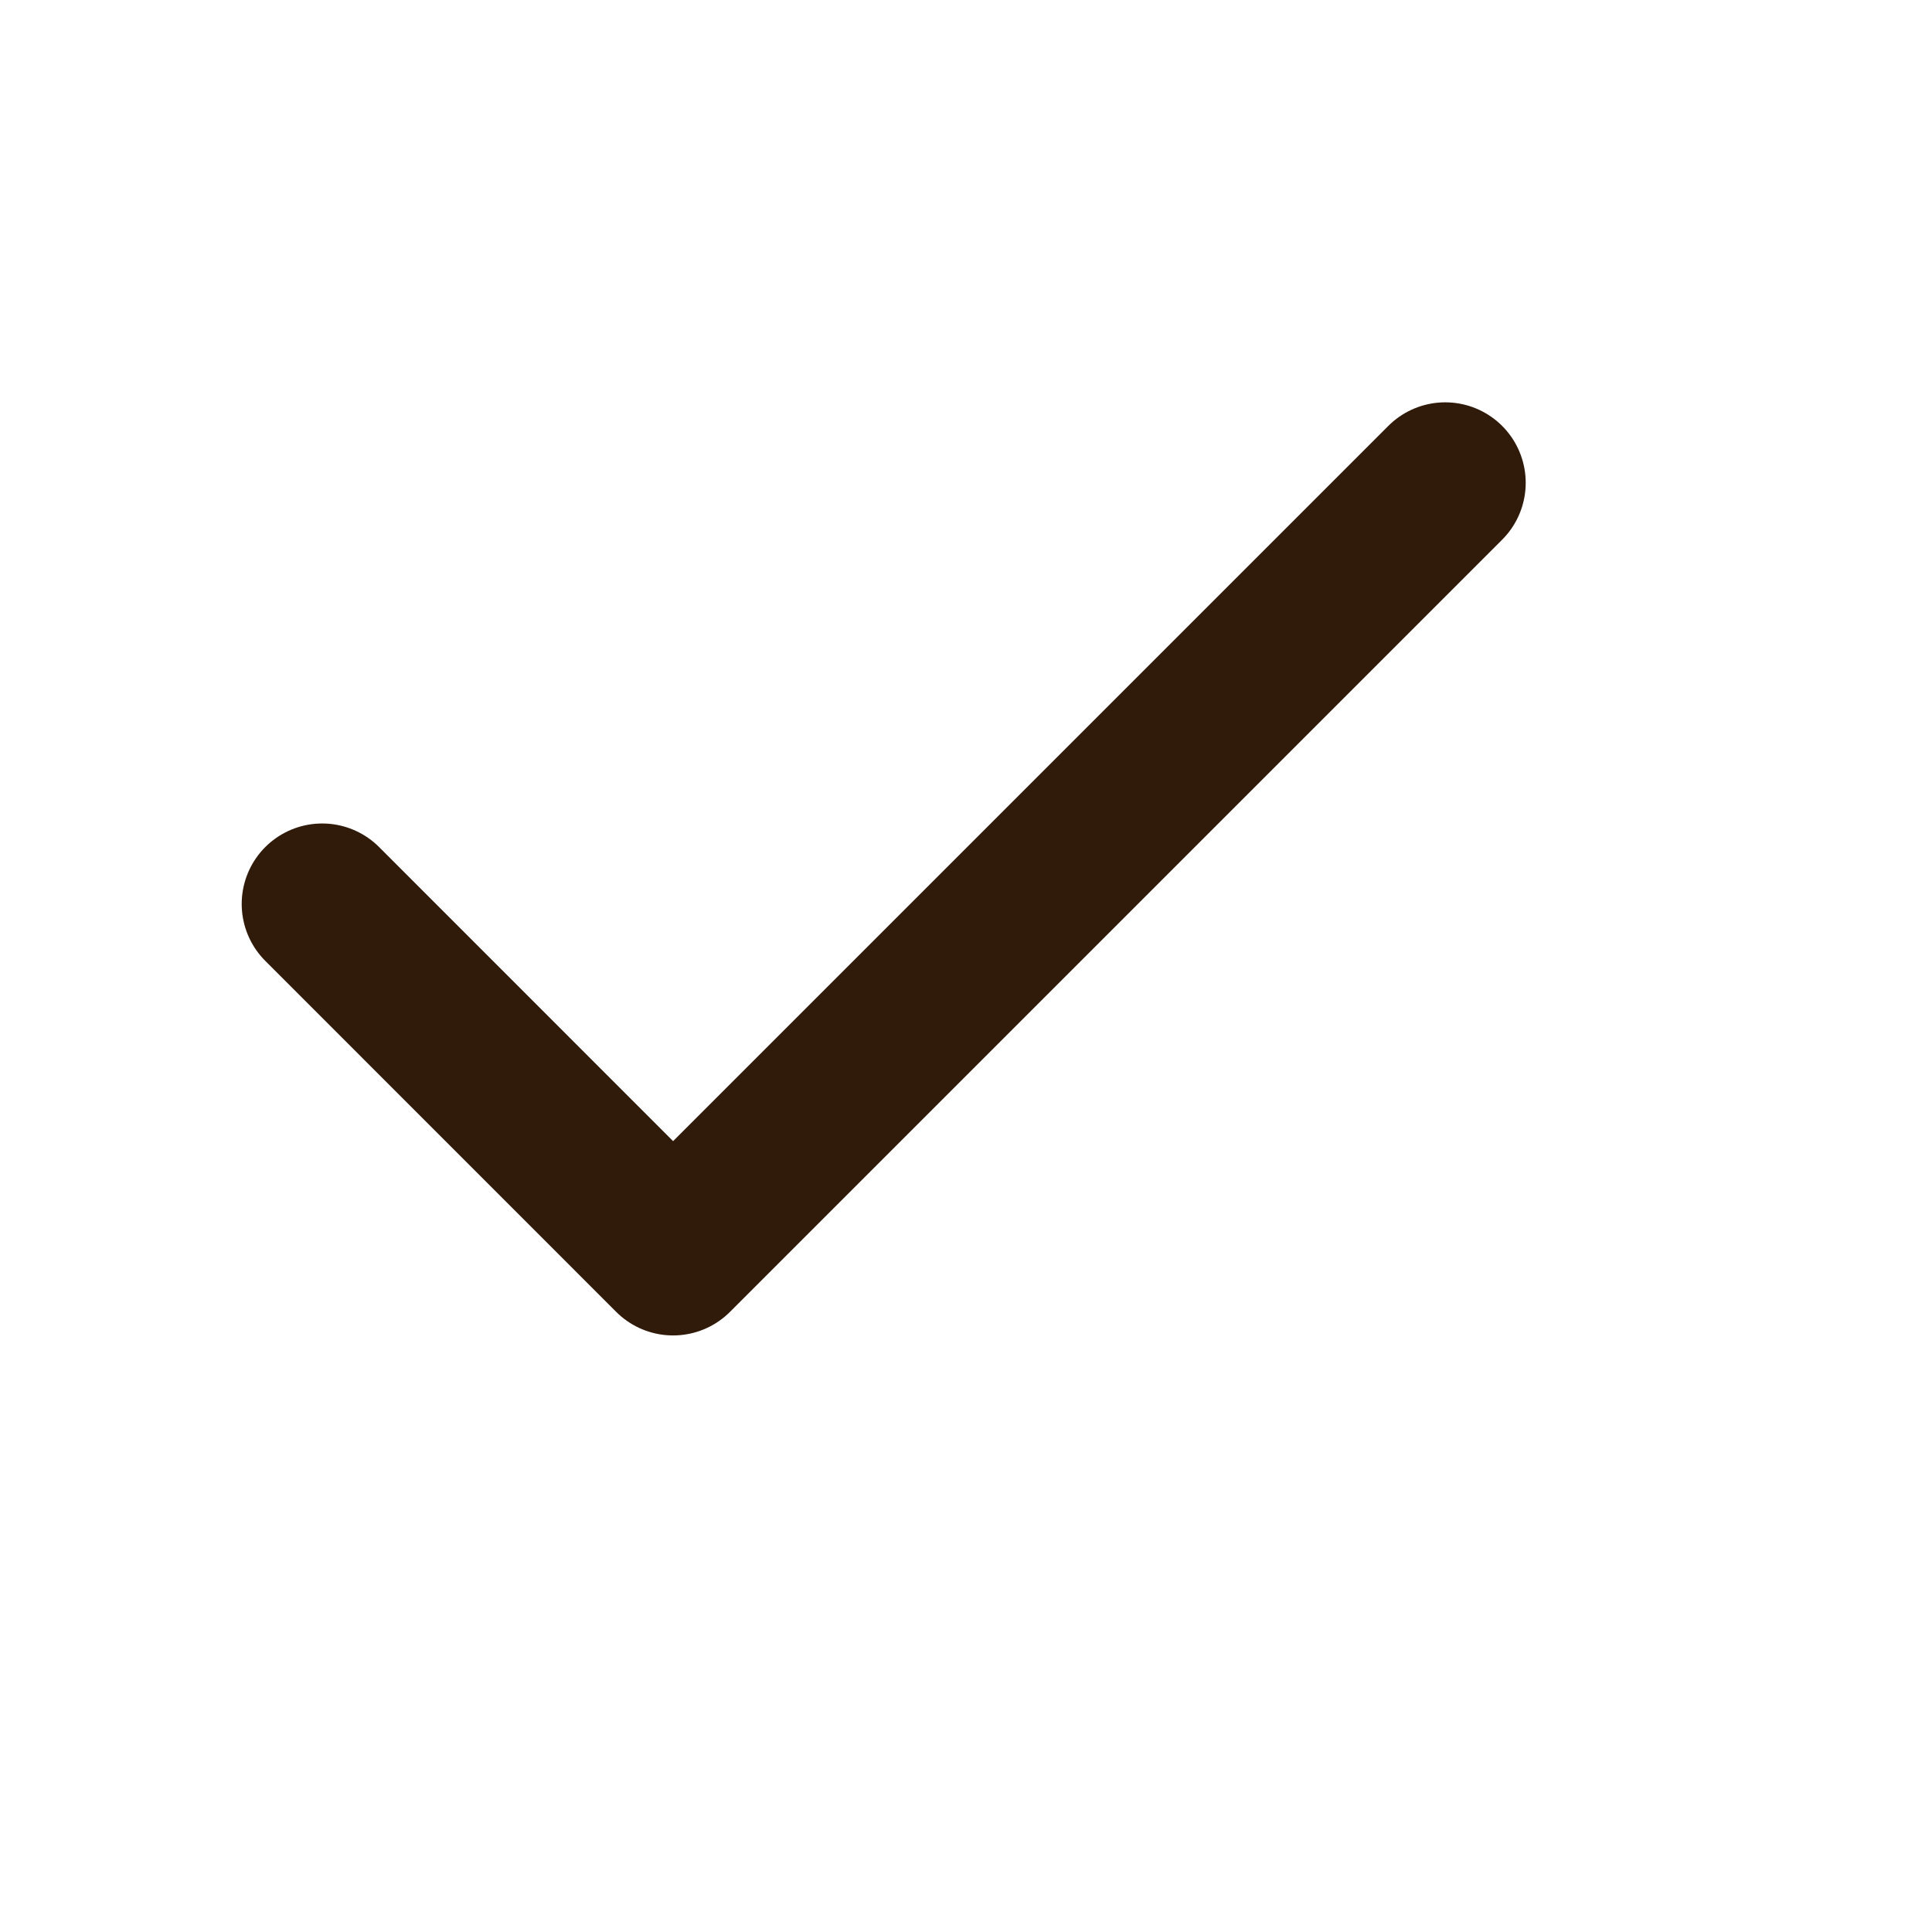
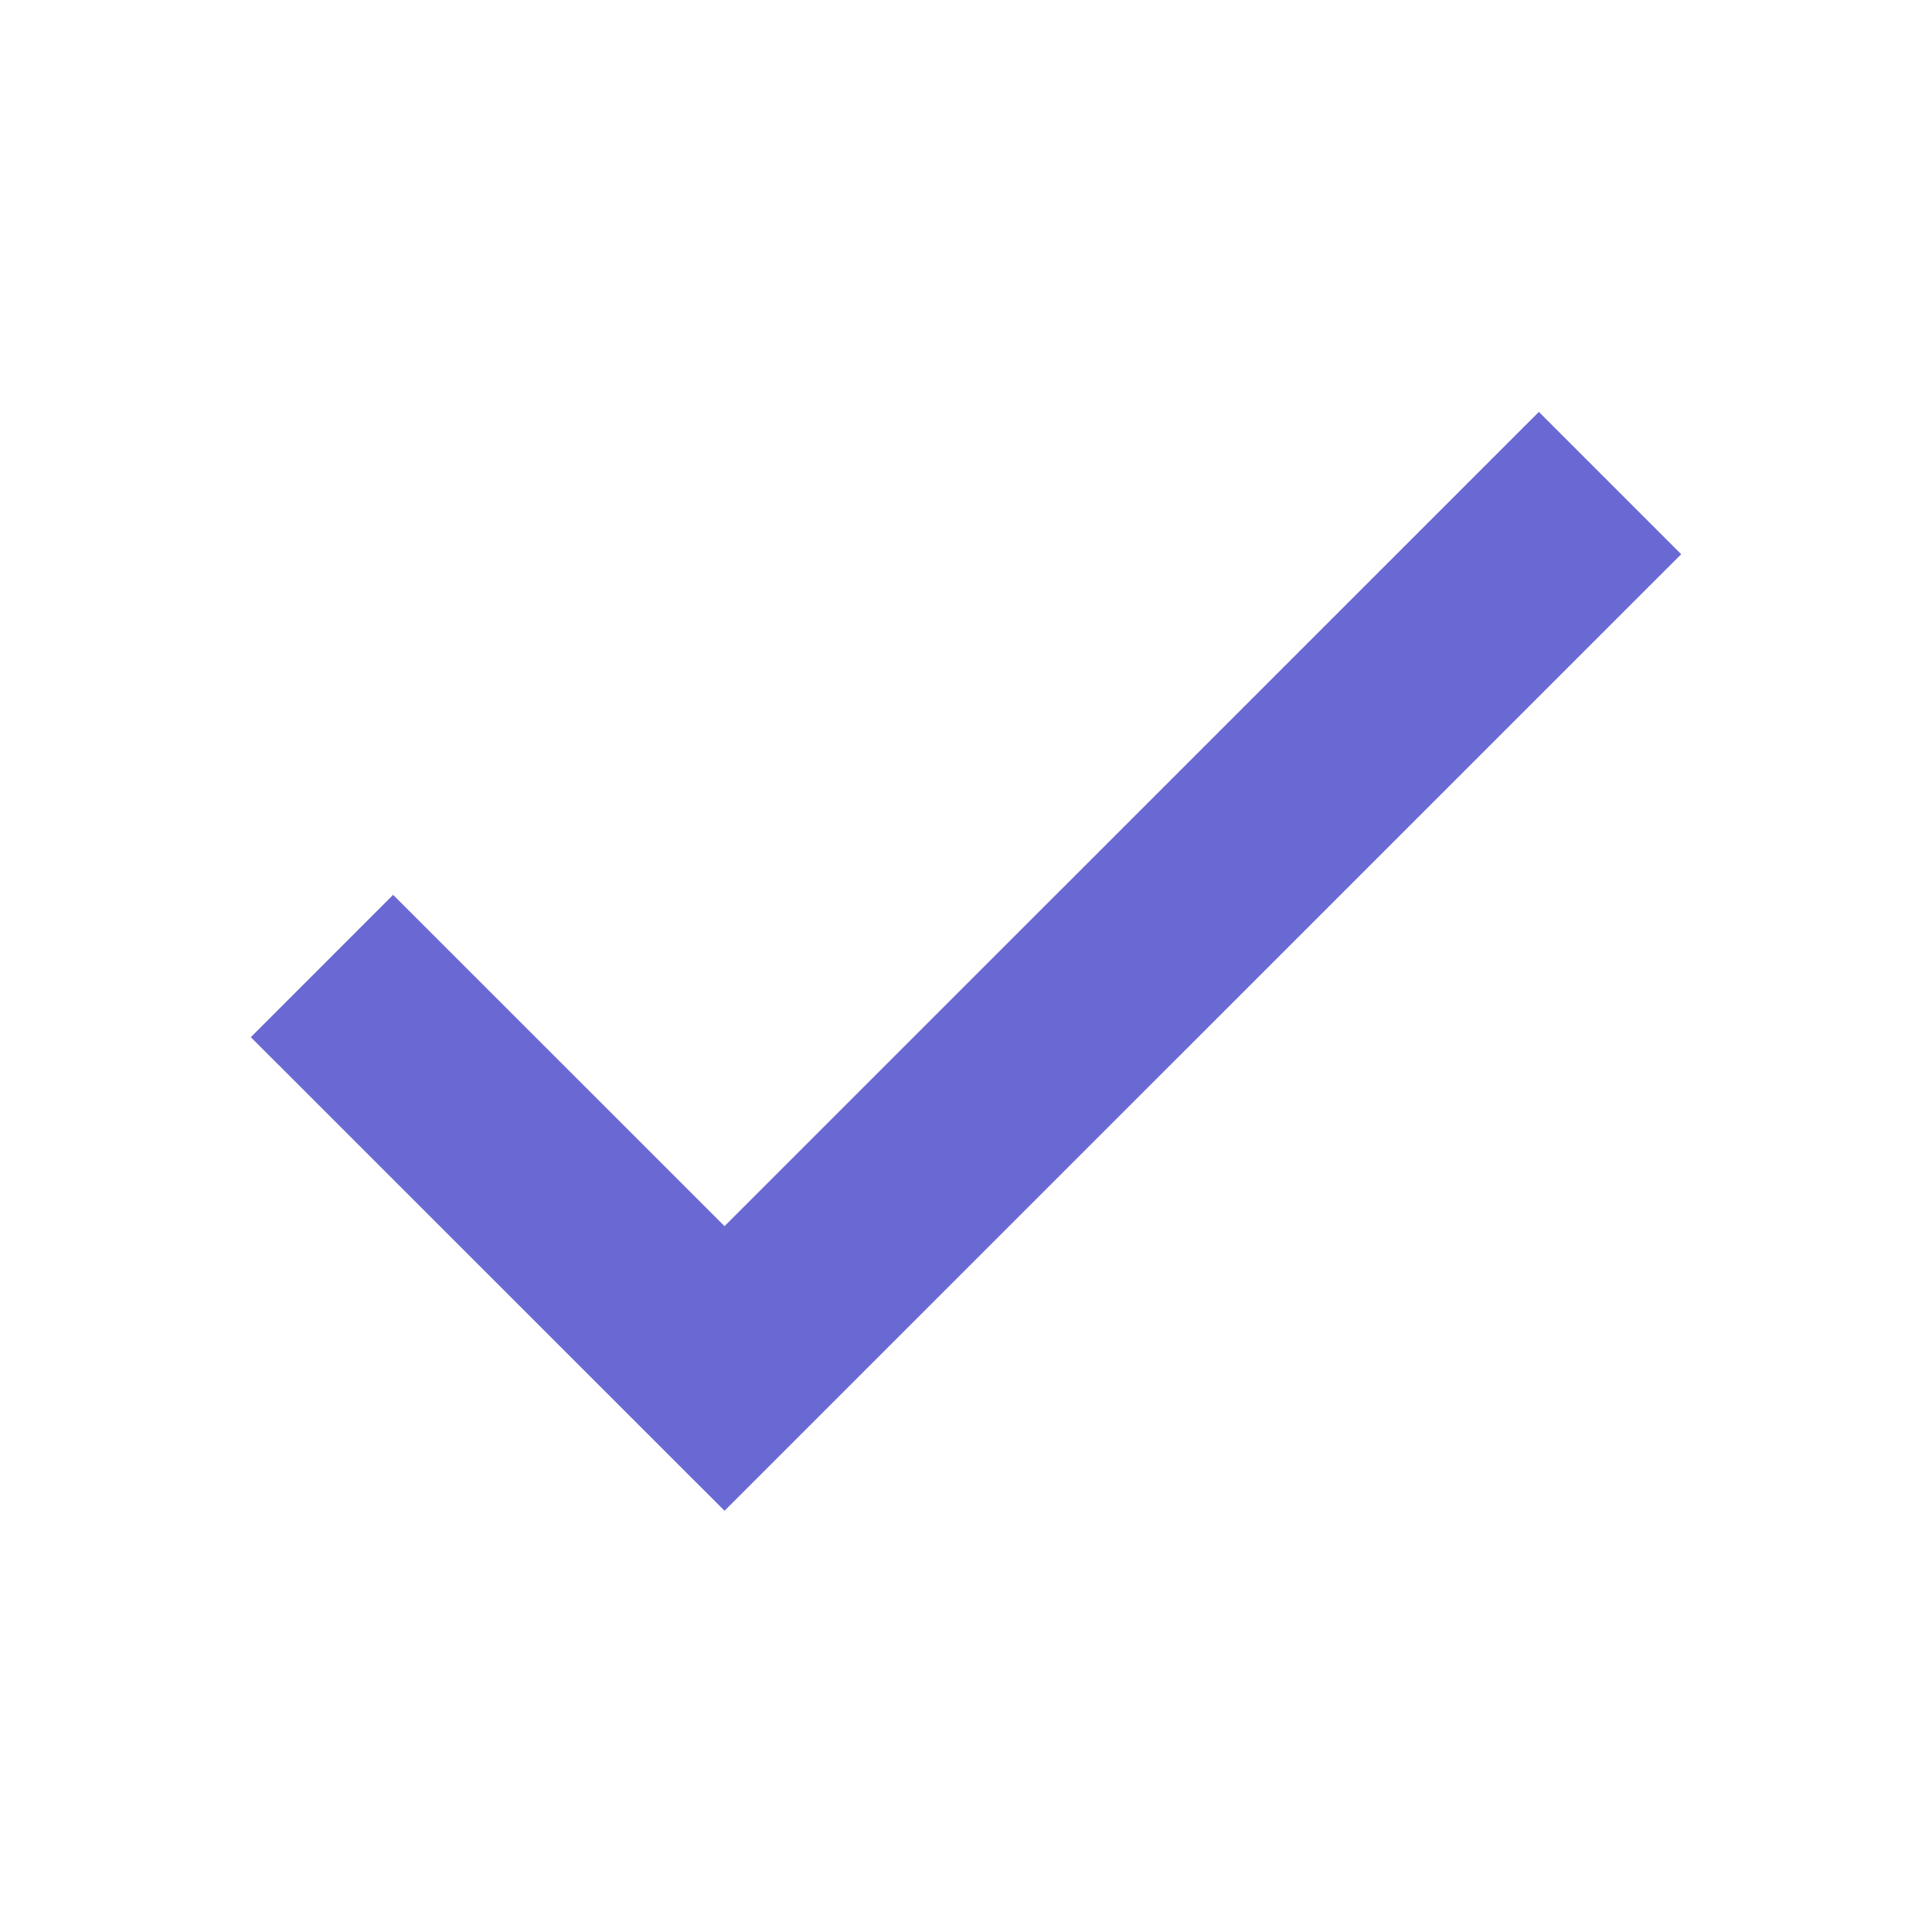
- <svg xmlns="http://www.w3.org/2000/svg" preserveAspectRatio="xMidYMid meet" overflow="visible" width="22.937" height="22.937" viewBox="0 0 22.937 22.937" fill="none">
-   <g id="SVG">
-     <path id="Vector" d="M17.158 5.732L7.991 14.899L3.825 10.732" stroke="#301B0A" stroke-width="1.911" stroke-linecap="round" stroke-linejoin="round" />
+ <svg xmlns="http://www.w3.org/2000/svg" preserveAspectRatio="none" overflow="visible" style="display: block;" width="19.994" height="19.994" viewBox="0 0 19.994 19.994" fill="none">
+   <g id="Icon">
+     <path id="Vector" d="M16.662 4.999L7.498 14.162L3.332 9.997" stroke="#6A69D3" stroke-width="2.083" />
  </g>
</svg>
